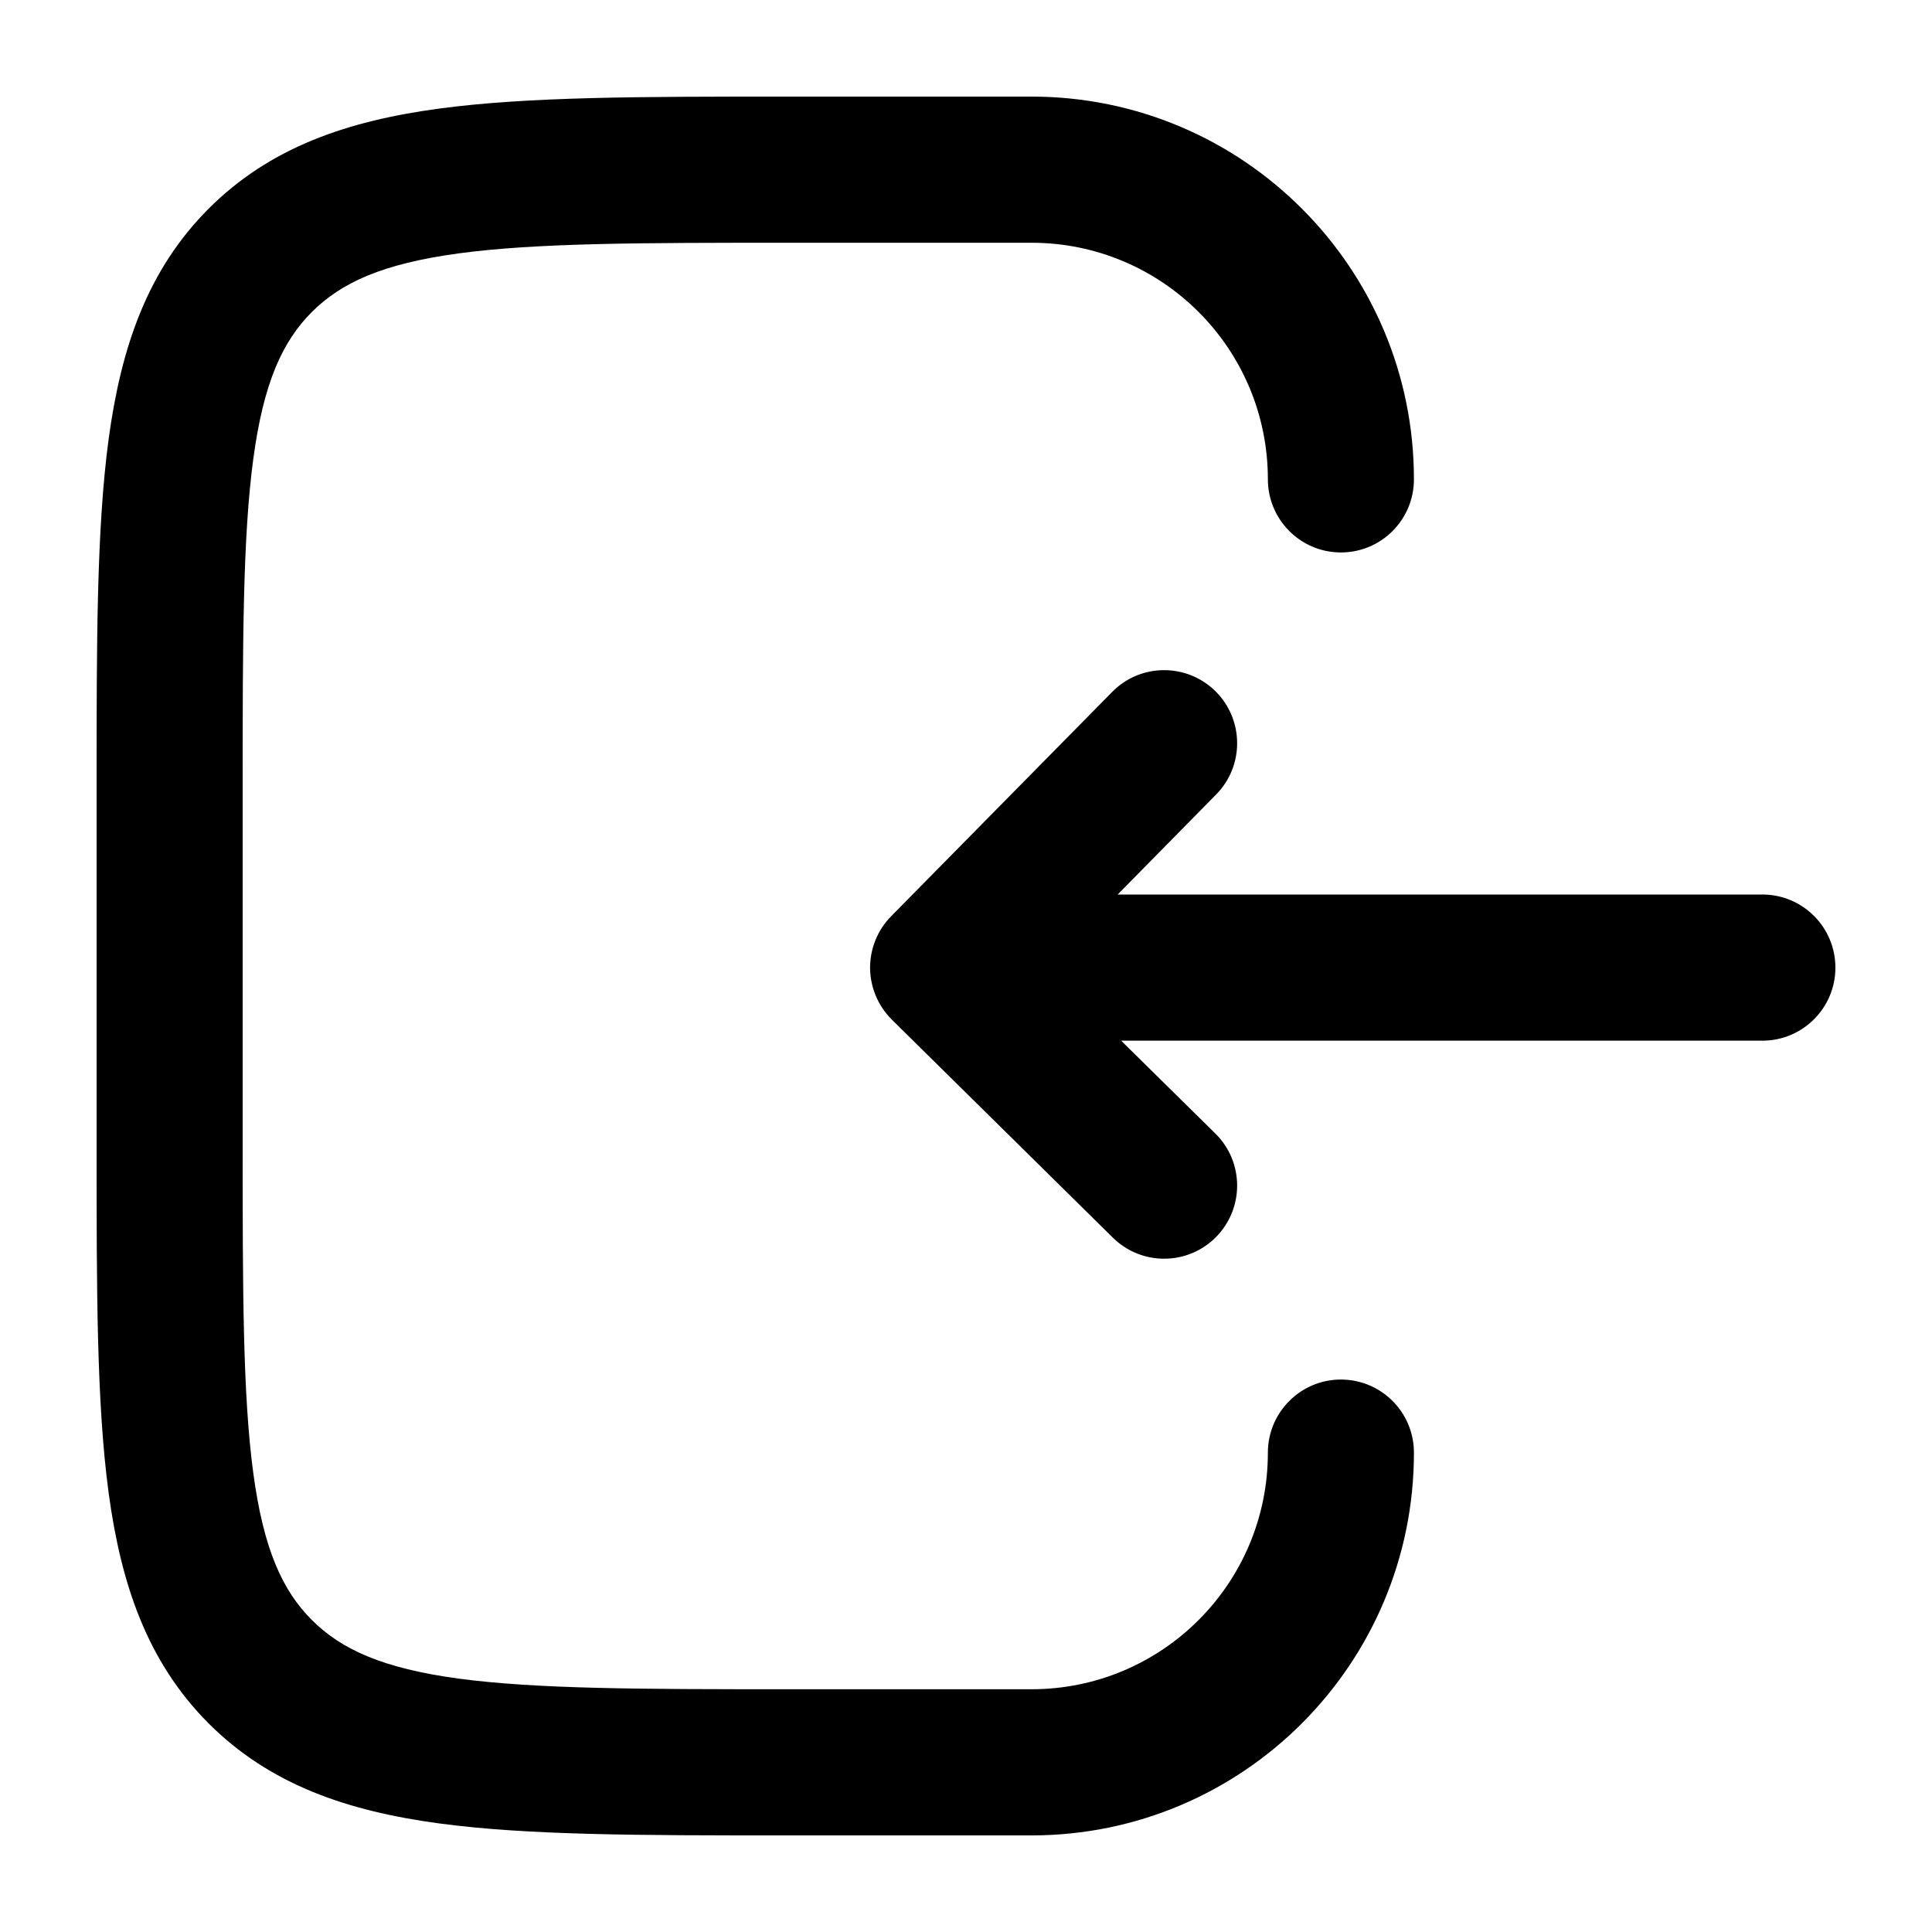
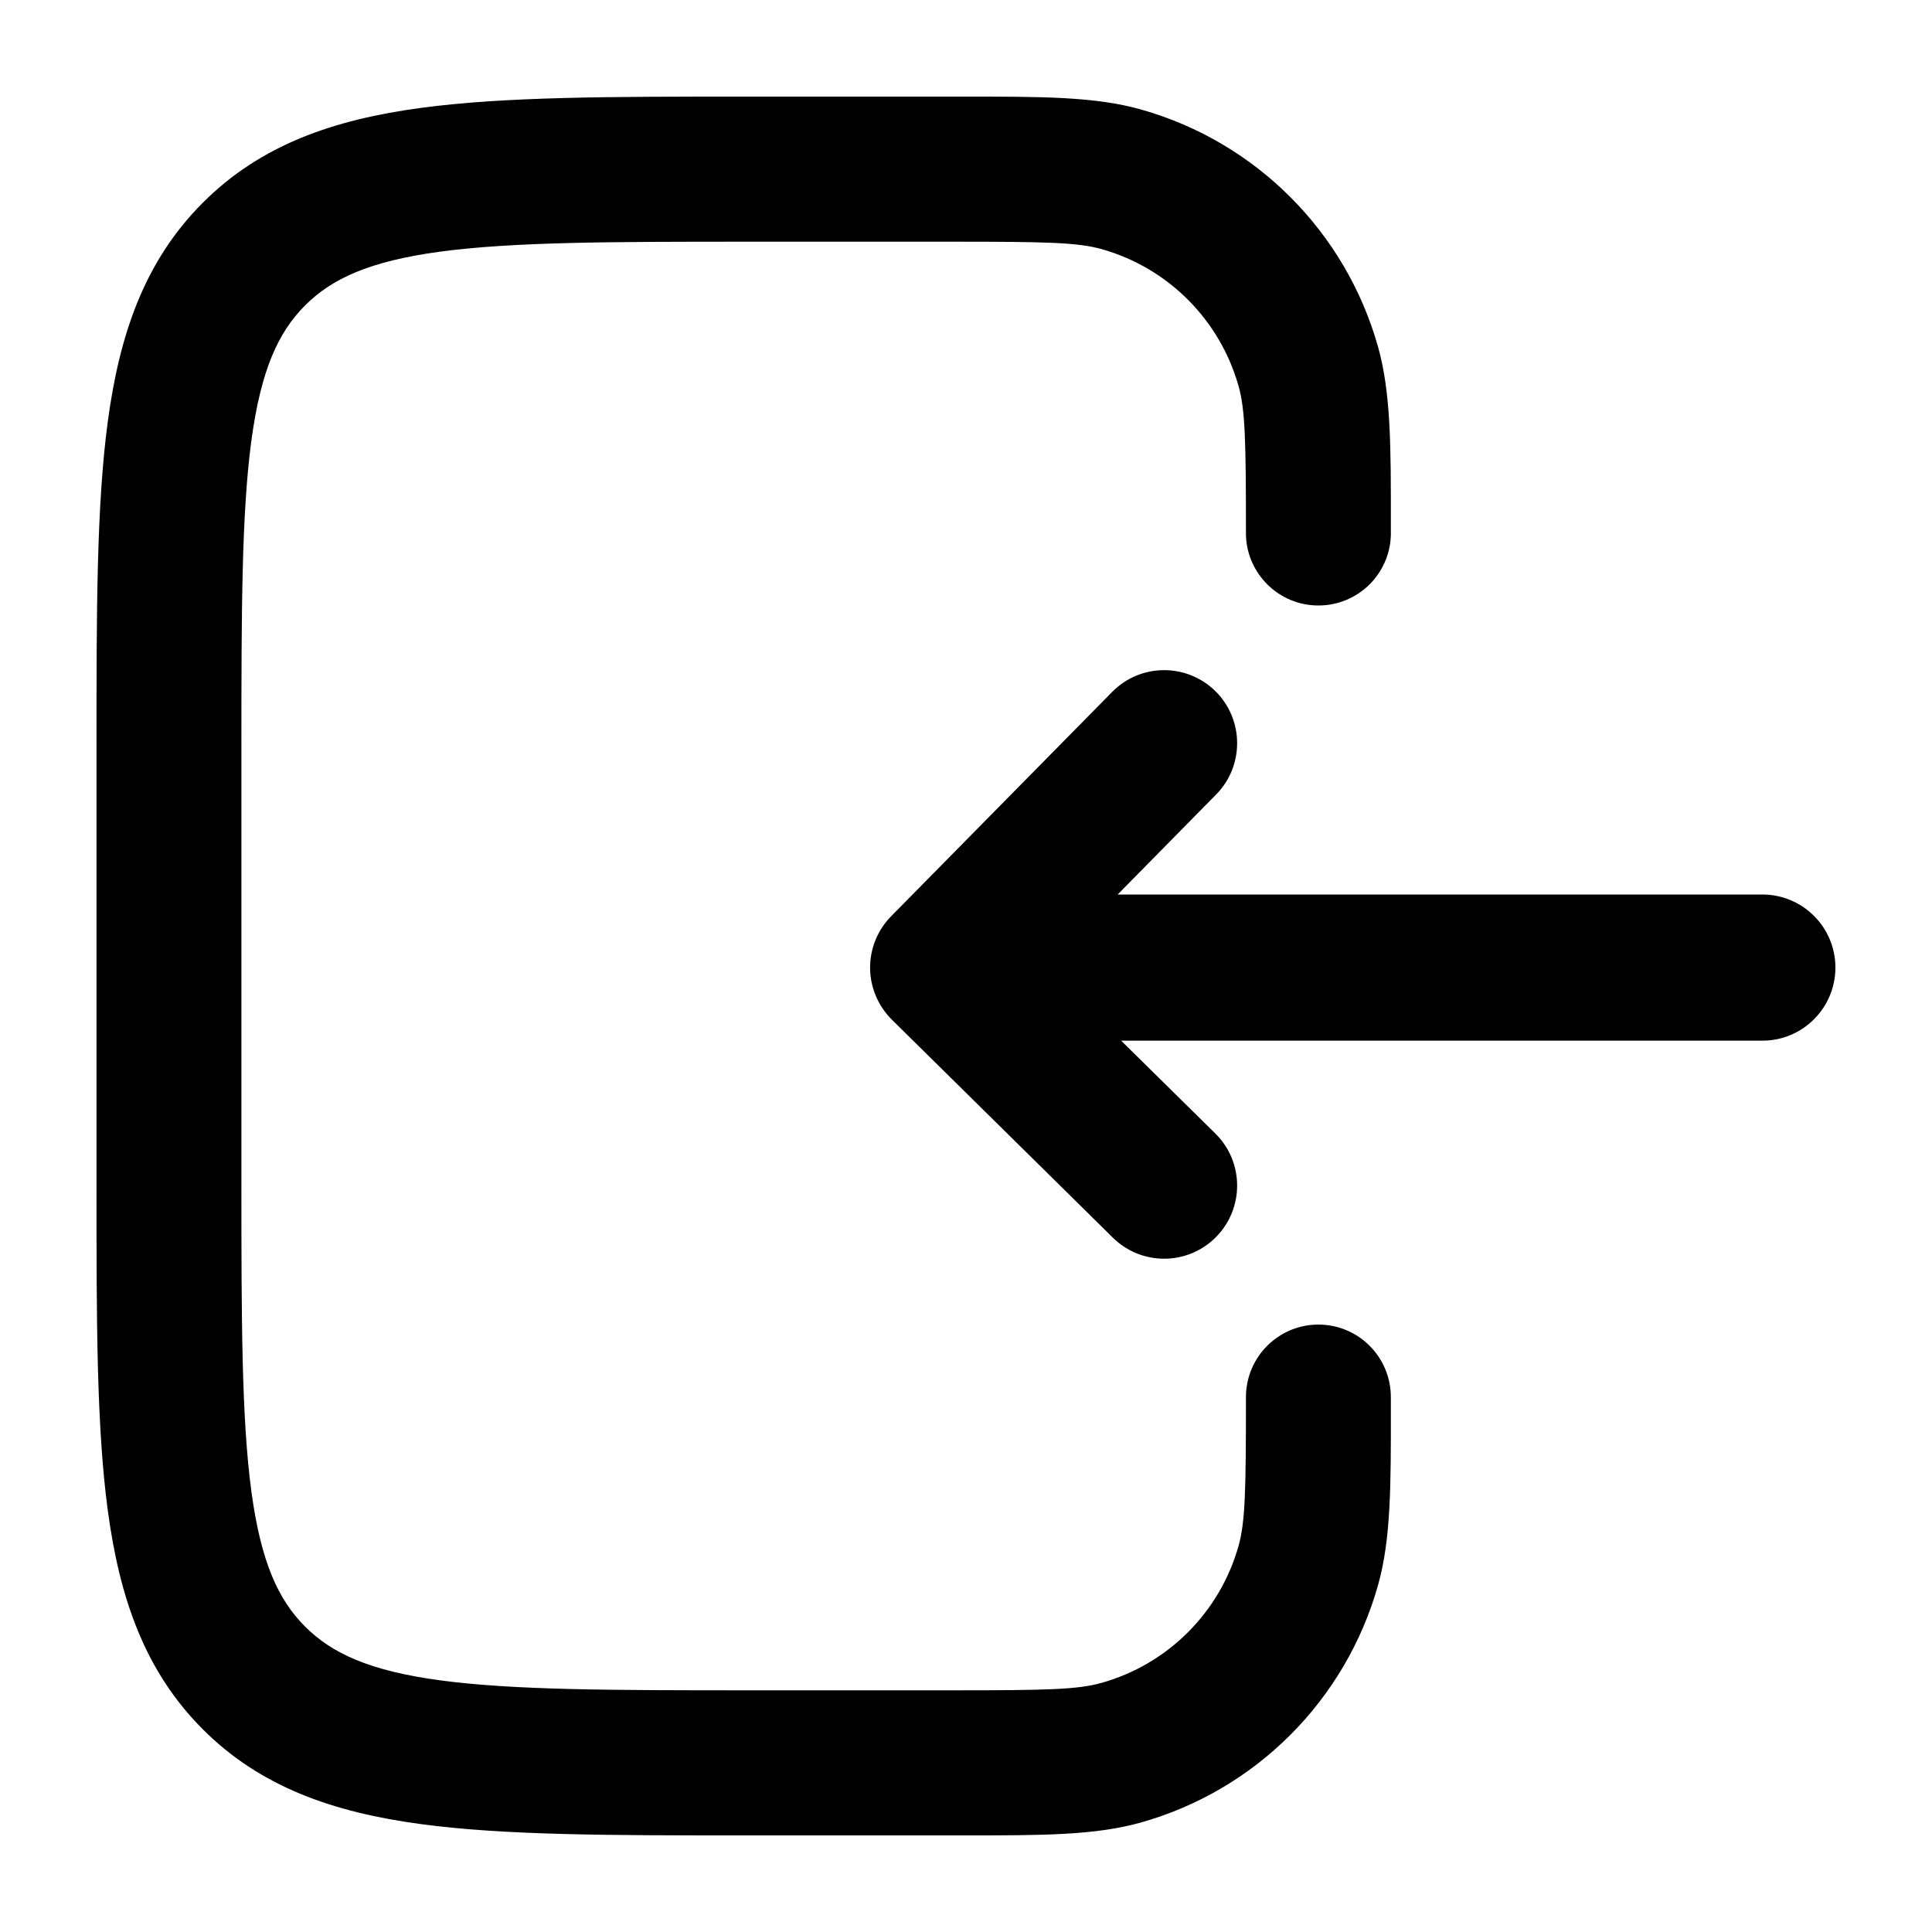
<svg xmlns="http://www.w3.org/2000/svg" width="20" height="20" viewBox="0 0 20 20" fill="currentcolor">
-   <path d="M10.678 1H8.106C6.643 1 5.469 1 4.546 1.124C3.59 1.253 2.792 1.527 2.159 2.161C1.527 2.794 1.253 3.593 1.124 4.55C1 5.473 1 6.648 1 8.112V11.888C1 13.352 1 14.527 1.124 15.45C1.253 16.407 1.527 17.206 2.159 17.84C2.792 18.473 3.59 18.747 4.546 18.876C5.469 19 6.643 19 8.106 19H10.678C12.865 19 14.637 17.226 14.637 15.038C14.637 14.62 14.299 14.281 13.881 14.281C13.464 14.281 13.125 14.62 13.125 15.038C13.125 16.391 12.03 17.487 10.678 17.487H8.162C6.63 17.487 5.558 17.485 4.748 17.377C3.96 17.27 3.534 17.075 3.228 16.77C2.923 16.464 2.728 16.038 2.622 15.249C2.513 14.438 2.512 13.365 2.512 11.832V8.168C2.512 6.635 2.513 5.562 2.622 4.751C2.728 3.962 2.923 3.536 3.228 3.23C3.534 2.925 3.96 2.73 4.748 2.623C5.558 2.514 6.63 2.513 8.162 2.513H10.678C12.03 2.513 13.125 3.609 13.125 4.962C13.125 5.38 13.464 5.719 13.881 5.719C14.299 5.719 14.637 5.38 14.637 4.962C14.637 2.774 12.865 1 10.678 1Z" fill="currentcolor" />
-   <path d="M12.582 7.155C12.284 6.862 11.806 6.865 11.513 7.163L9.225 9.485C9.084 9.628 9.006 9.821 9.007 10.022C9.009 10.222 9.09 10.414 9.232 10.555L11.52 12.812C11.818 13.106 12.296 13.102 12.589 12.805C12.882 12.507 12.879 12.028 12.582 11.735L11.606 10.773L18.244 10.773C18.662 10.773 19 10.434 19 10.017C19 9.599 18.662 9.26 18.244 9.26L11.57 9.26L12.589 8.225C12.882 7.928 12.879 7.449 12.582 7.155Z" fill="currentcolor" />
+   <path d="M12.582 7.155C12.284 6.862 11.806 6.865 11.513 7.163L9.225 9.485C9.084 9.628 9.006 9.821 9.007 10.022C9.009 10.222 9.09 10.414 9.232 10.555L11.52 12.812C11.818 13.106 12.296 13.102 12.589 12.805C12.882 12.507 12.879 12.028 12.582 11.735L11.606 10.773L18.244 10.773C18.662 10.773 19 10.434 19 10.016C19 9.599 18.662 9.26 18.244 9.26L11.57 9.26L12.589 8.225C12.882 7.928 12.879 7.449 12.582 7.155Z" fill="currentcolor" />
+   <path d="M9.864 2.502C10.831 2.502 11.159 2.509 11.408 2.58C12.092 2.774 12.627 3.31 12.821 3.995C12.891 4.242 12.898 4.568 12.898 5.521C12.898 5.527 12.898 5.534 12.898 5.541C12.911 5.945 13.242 6.268 13.648 6.268C14.055 6.268 14.386 5.945 14.398 5.541L14.398 5.422C14.399 4.62 14.399 4.063 14.264 3.585C13.928 2.399 13.002 1.471 11.817 1.135C11.34 0.999 10.783 1 9.983 1L7.694 1C6.327 1 5.224 1 4.357 1.117C3.457 1.238 2.699 1.497 2.098 2.1C1.496 2.703 1.237 3.461 1.116 4.363C0.999 5.231 0.999 6.335 0.999 7.704V12.296C0.999 13.665 0.999 14.769 1.116 15.637C1.237 16.538 1.496 17.297 2.098 17.9C2.699 18.503 3.457 18.762 4.357 18.883C5.224 19 6.327 19 7.694 19L9.99 19C10.784 19 11.336 19 11.809 18.867C13 18.532 13.931 17.6 14.266 16.407C14.399 15.933 14.399 15.38 14.398 14.585L14.398 14.467L14.398 14.463C14.398 14.048 14.063 13.712 13.648 13.712C13.234 13.712 12.898 14.048 12.898 14.463L12.898 14.467C12.898 15.428 12.891 15.753 12.822 16.001C12.629 16.689 12.091 17.228 11.403 17.421C11.156 17.491 10.831 17.498 9.871 17.498H7.749C6.314 17.498 5.313 17.496 4.557 17.395C3.823 17.296 3.435 17.115 3.158 16.838C2.881 16.561 2.701 16.172 2.602 15.437C2.501 14.681 2.499 13.678 2.499 12.241V7.759C2.499 6.322 2.501 5.319 2.602 4.563C2.701 3.828 2.881 3.439 3.158 3.162C3.435 2.885 3.823 2.704 4.557 2.605C5.313 2.504 6.314 2.502 7.749 2.502H9.864Z" fill="currentcolor" />
</svg>
